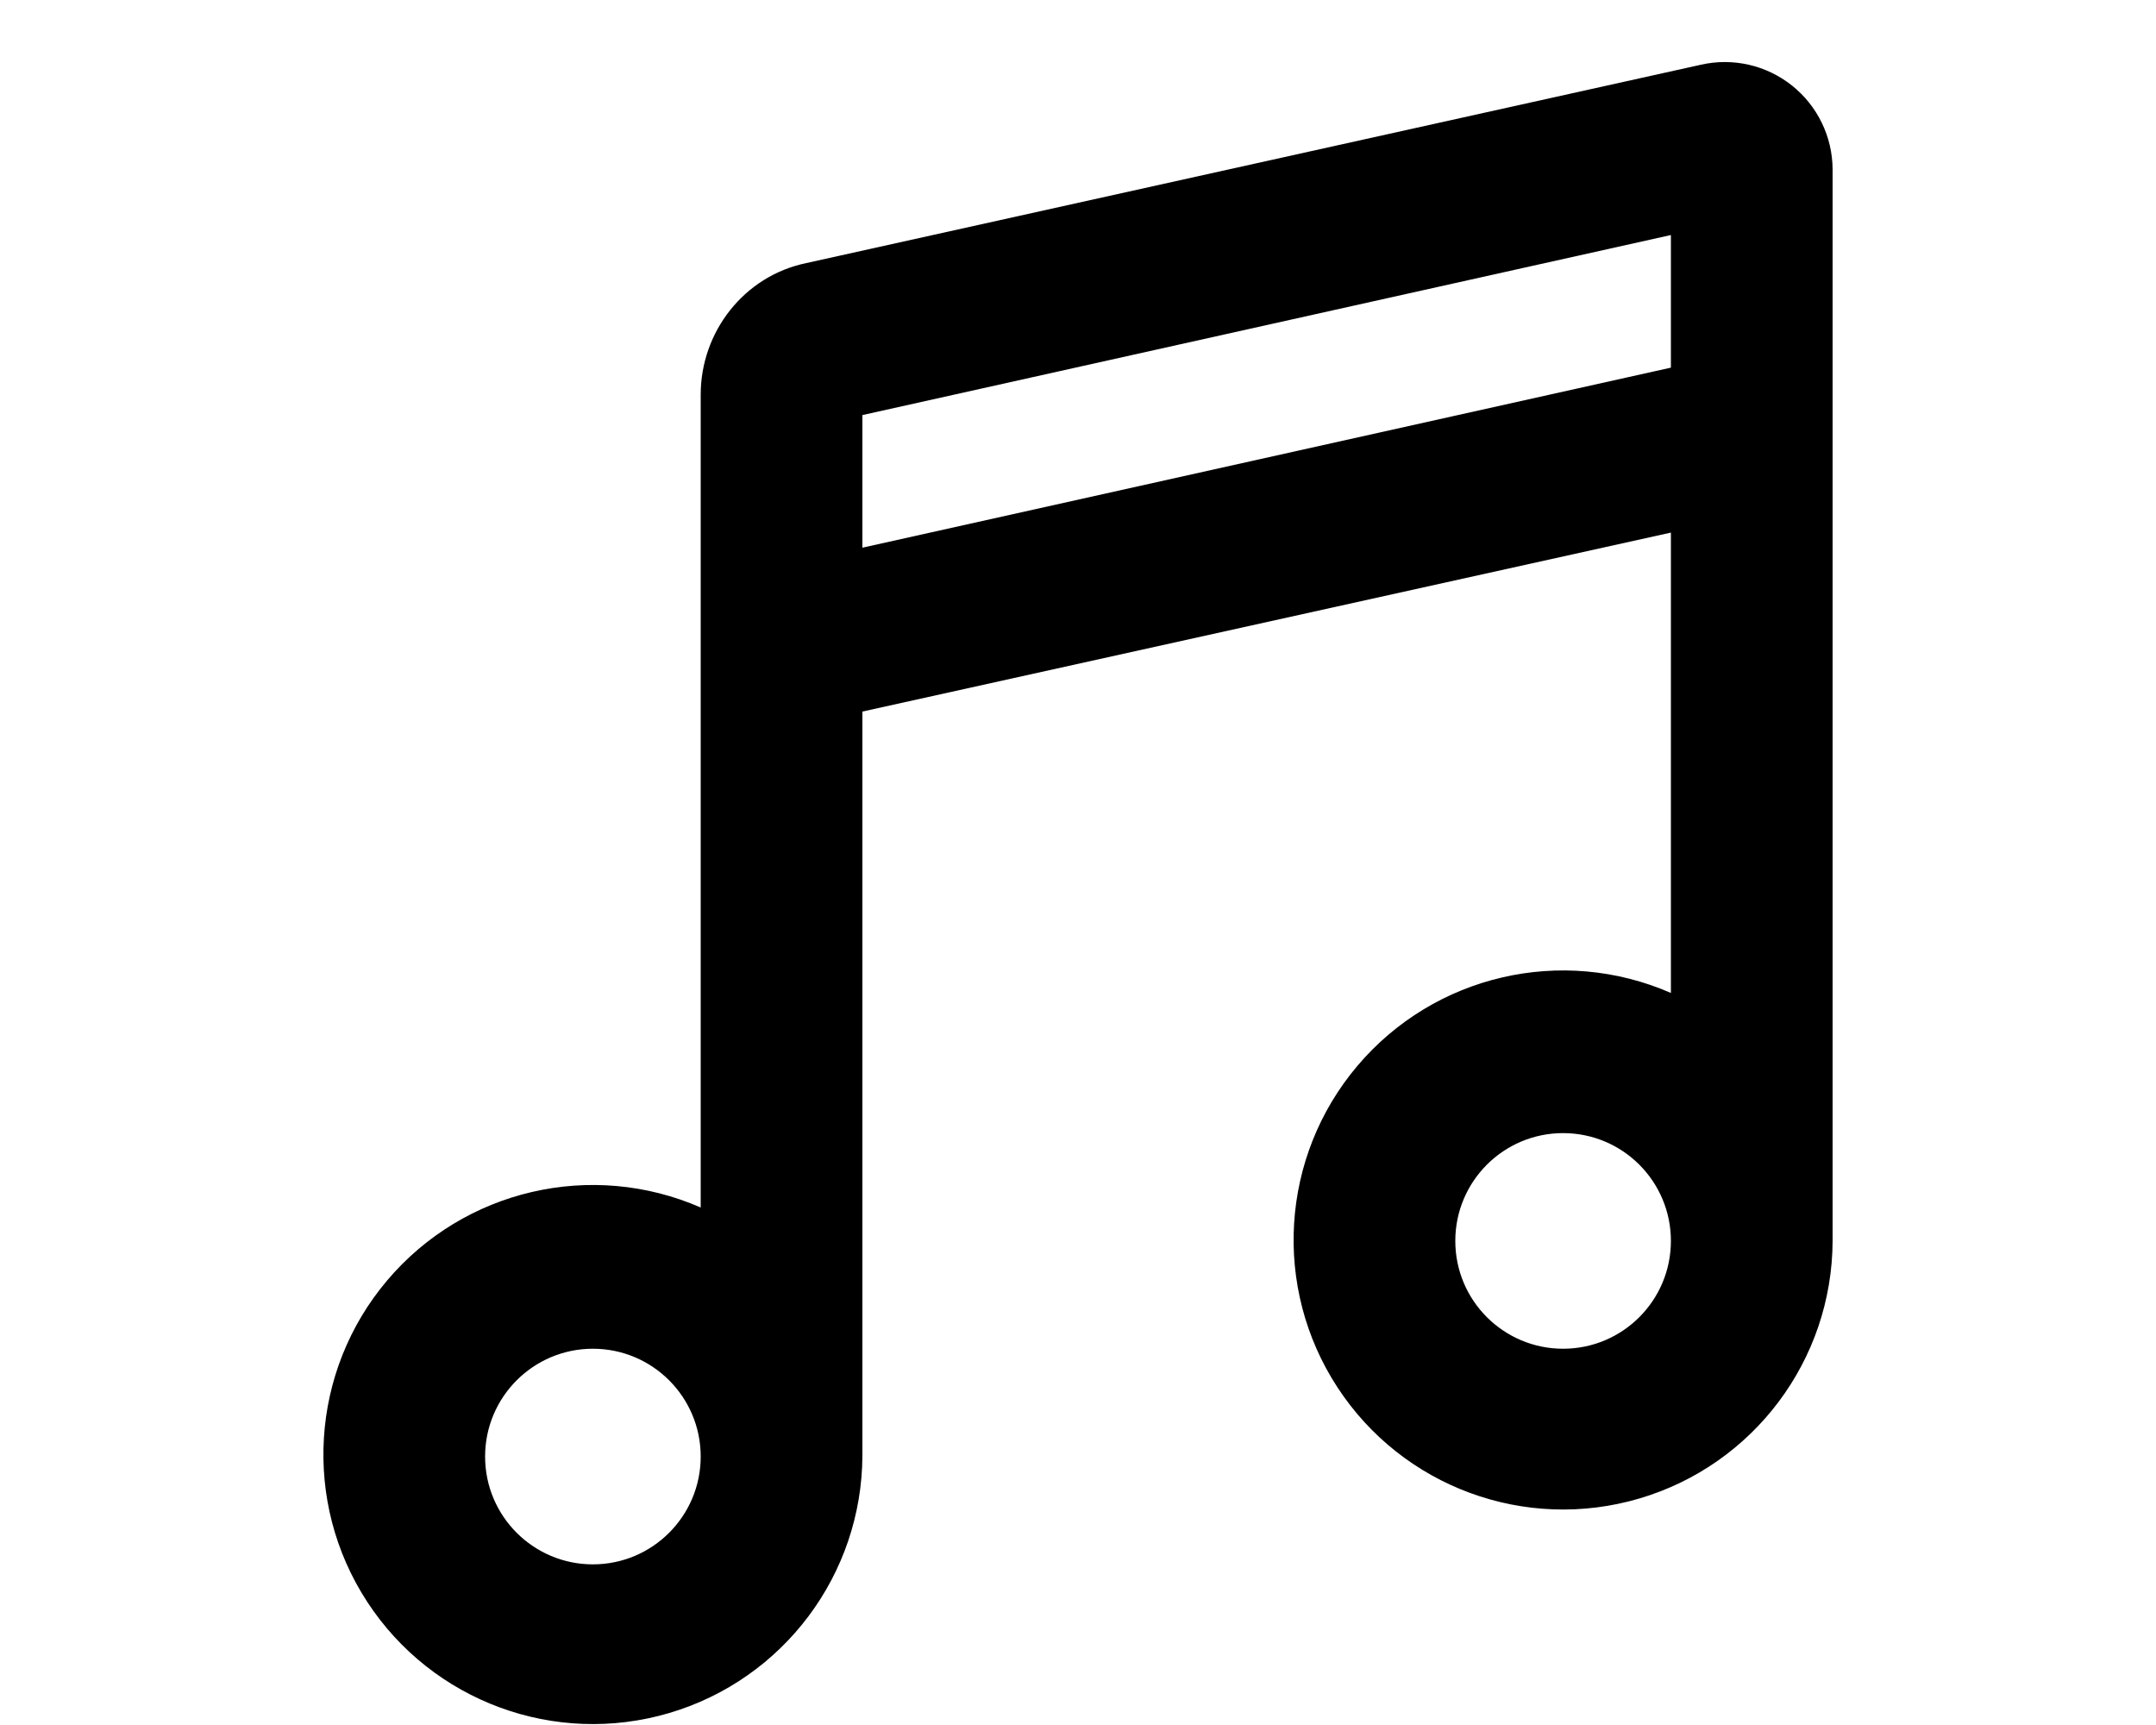
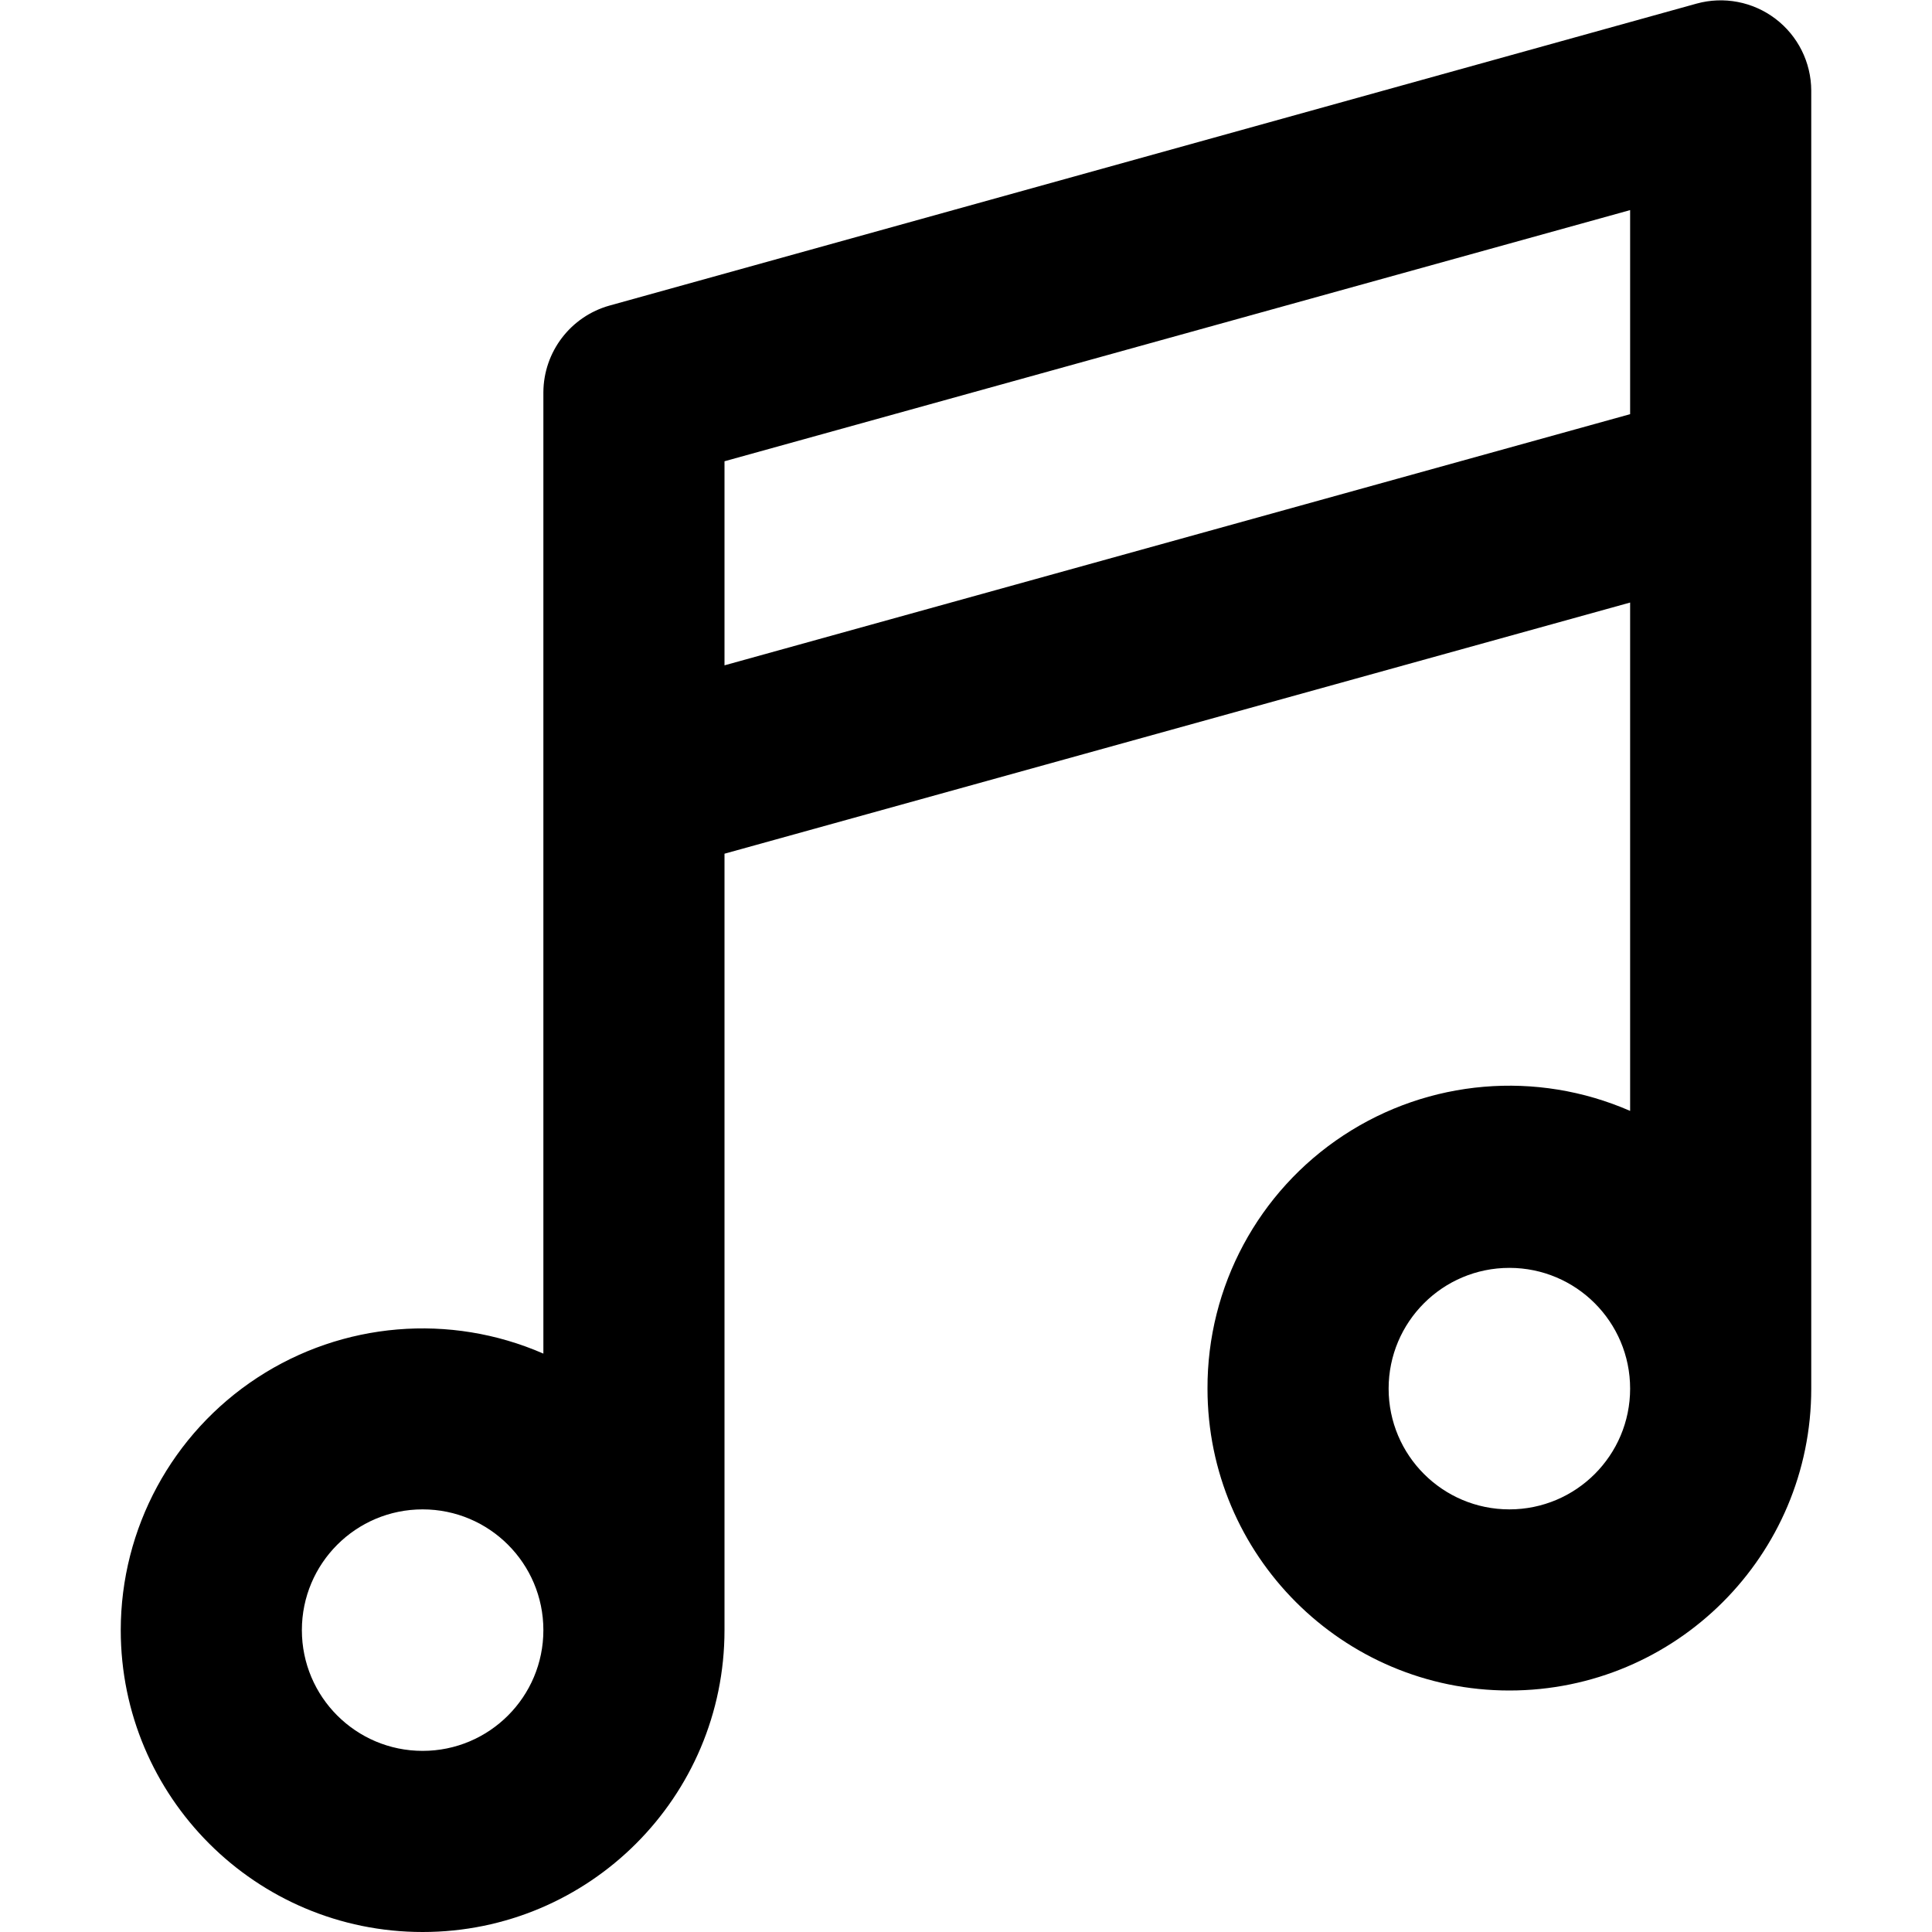
- <svg xmlns="http://www.w3.org/2000/svg" viewBox="0 0 20 16" fill="currentColor">
-   <path fill-rule="evenodd" d="M15.5 9.2V4.94L8 6.6v6.9a2.5 2.5 0 1 1-1.5-2.3V3.66c0-.58.4-1.1.98-1.22L15.78.6a1 1 0 0 1 1.22.97v9.94a2.5 2.5 0 1 1-1.5-2.3ZM8 3.86v1.22l7.5-1.67V2.18L8 3.85Zm7.5 7.65a1 1 0 1 0-2 0 1 1 0 0 0 2 0Zm-9 2a1 1 0 1 0-2 0 1 1 0 0 0 2 0Z" />
+ <svg xmlns="http://www.w3.org/2000/svg" viewBox="0 0 16 16" fill="currentColor">
+   <path d="M15 .75a.75.75 0 0 0-.95-.72l-9 2.5a.75.75 0 0 0-.55.72v7.96A2.5 2.5 0 0 0 1 13.5a2.5 2.5 0 0 0 5 0V7.07l7.5-2.08V9.2a2.5 2.5 0 0 0-3.5 2.3 2.5 2.5 0 0 0 5 0V.75ZM13.5 11.5a1 1 0 1 1-2 0 1 1 0 0 1 2 0Zm-9 2a1 1 0 1 1-2 0 1 1 0 0 1 2 0Zm9-10.07L6 5.51V3.82l7.5-2.08v1.69Z" />
</svg>
